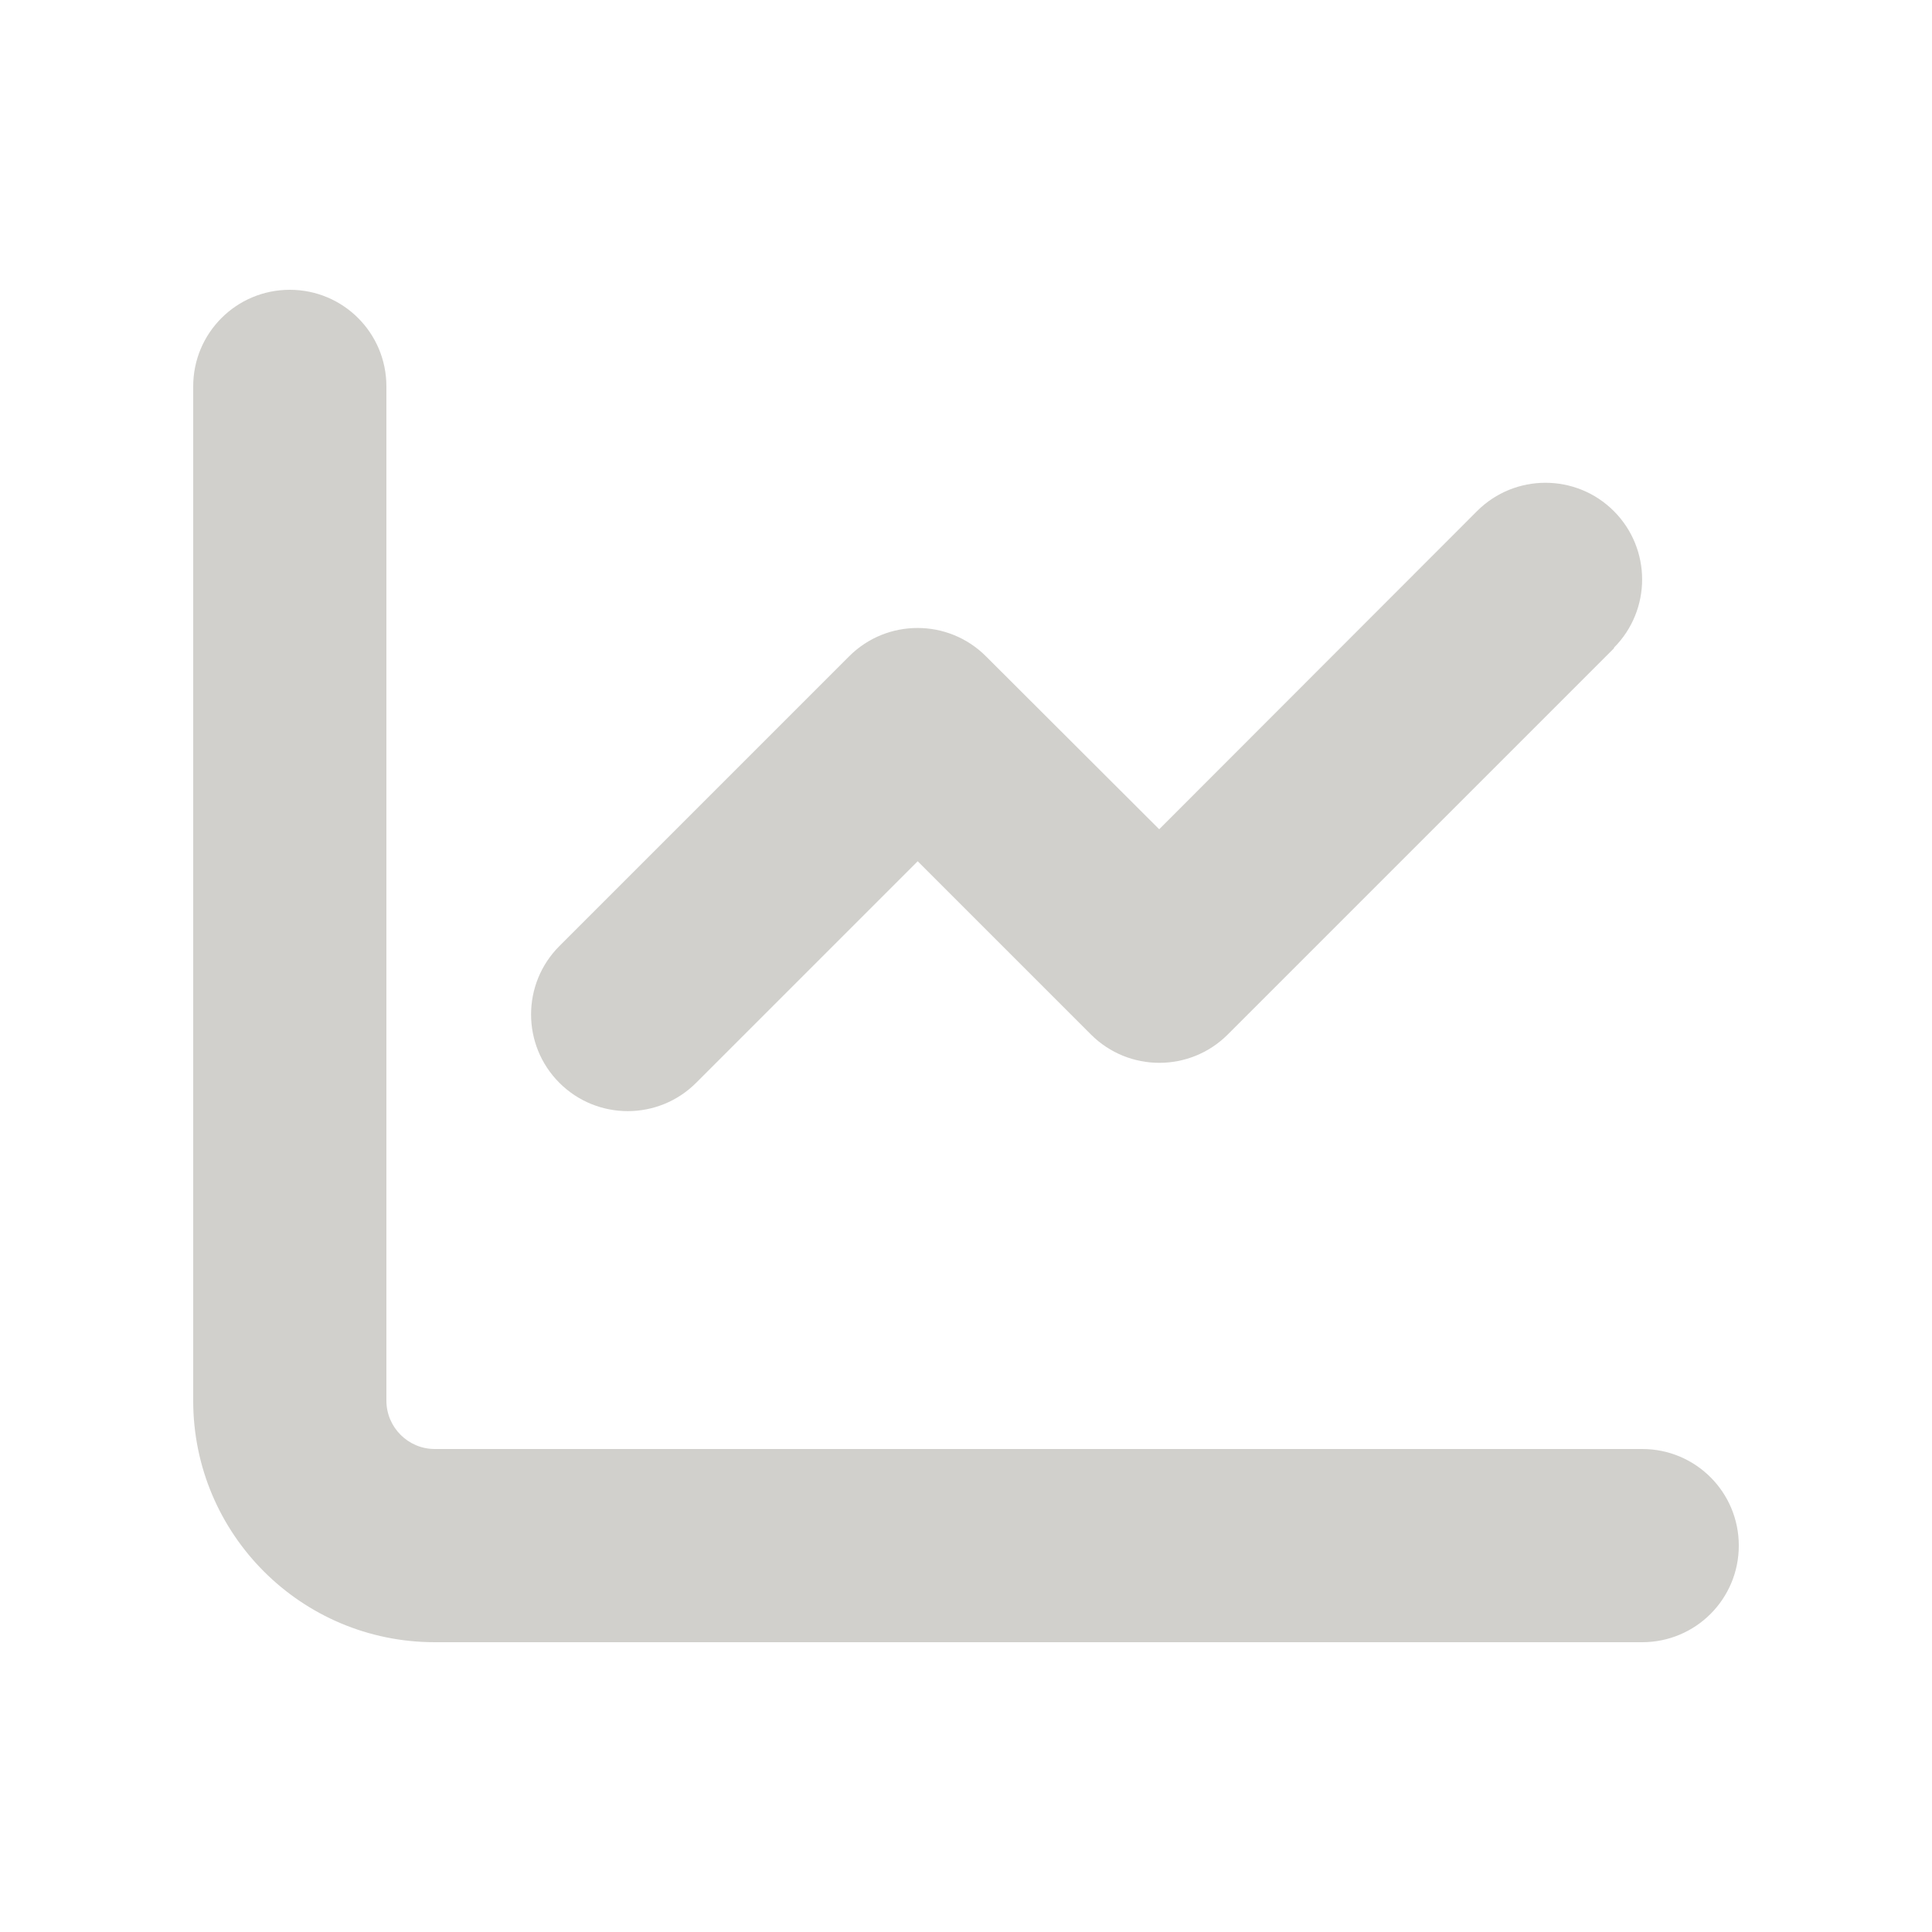
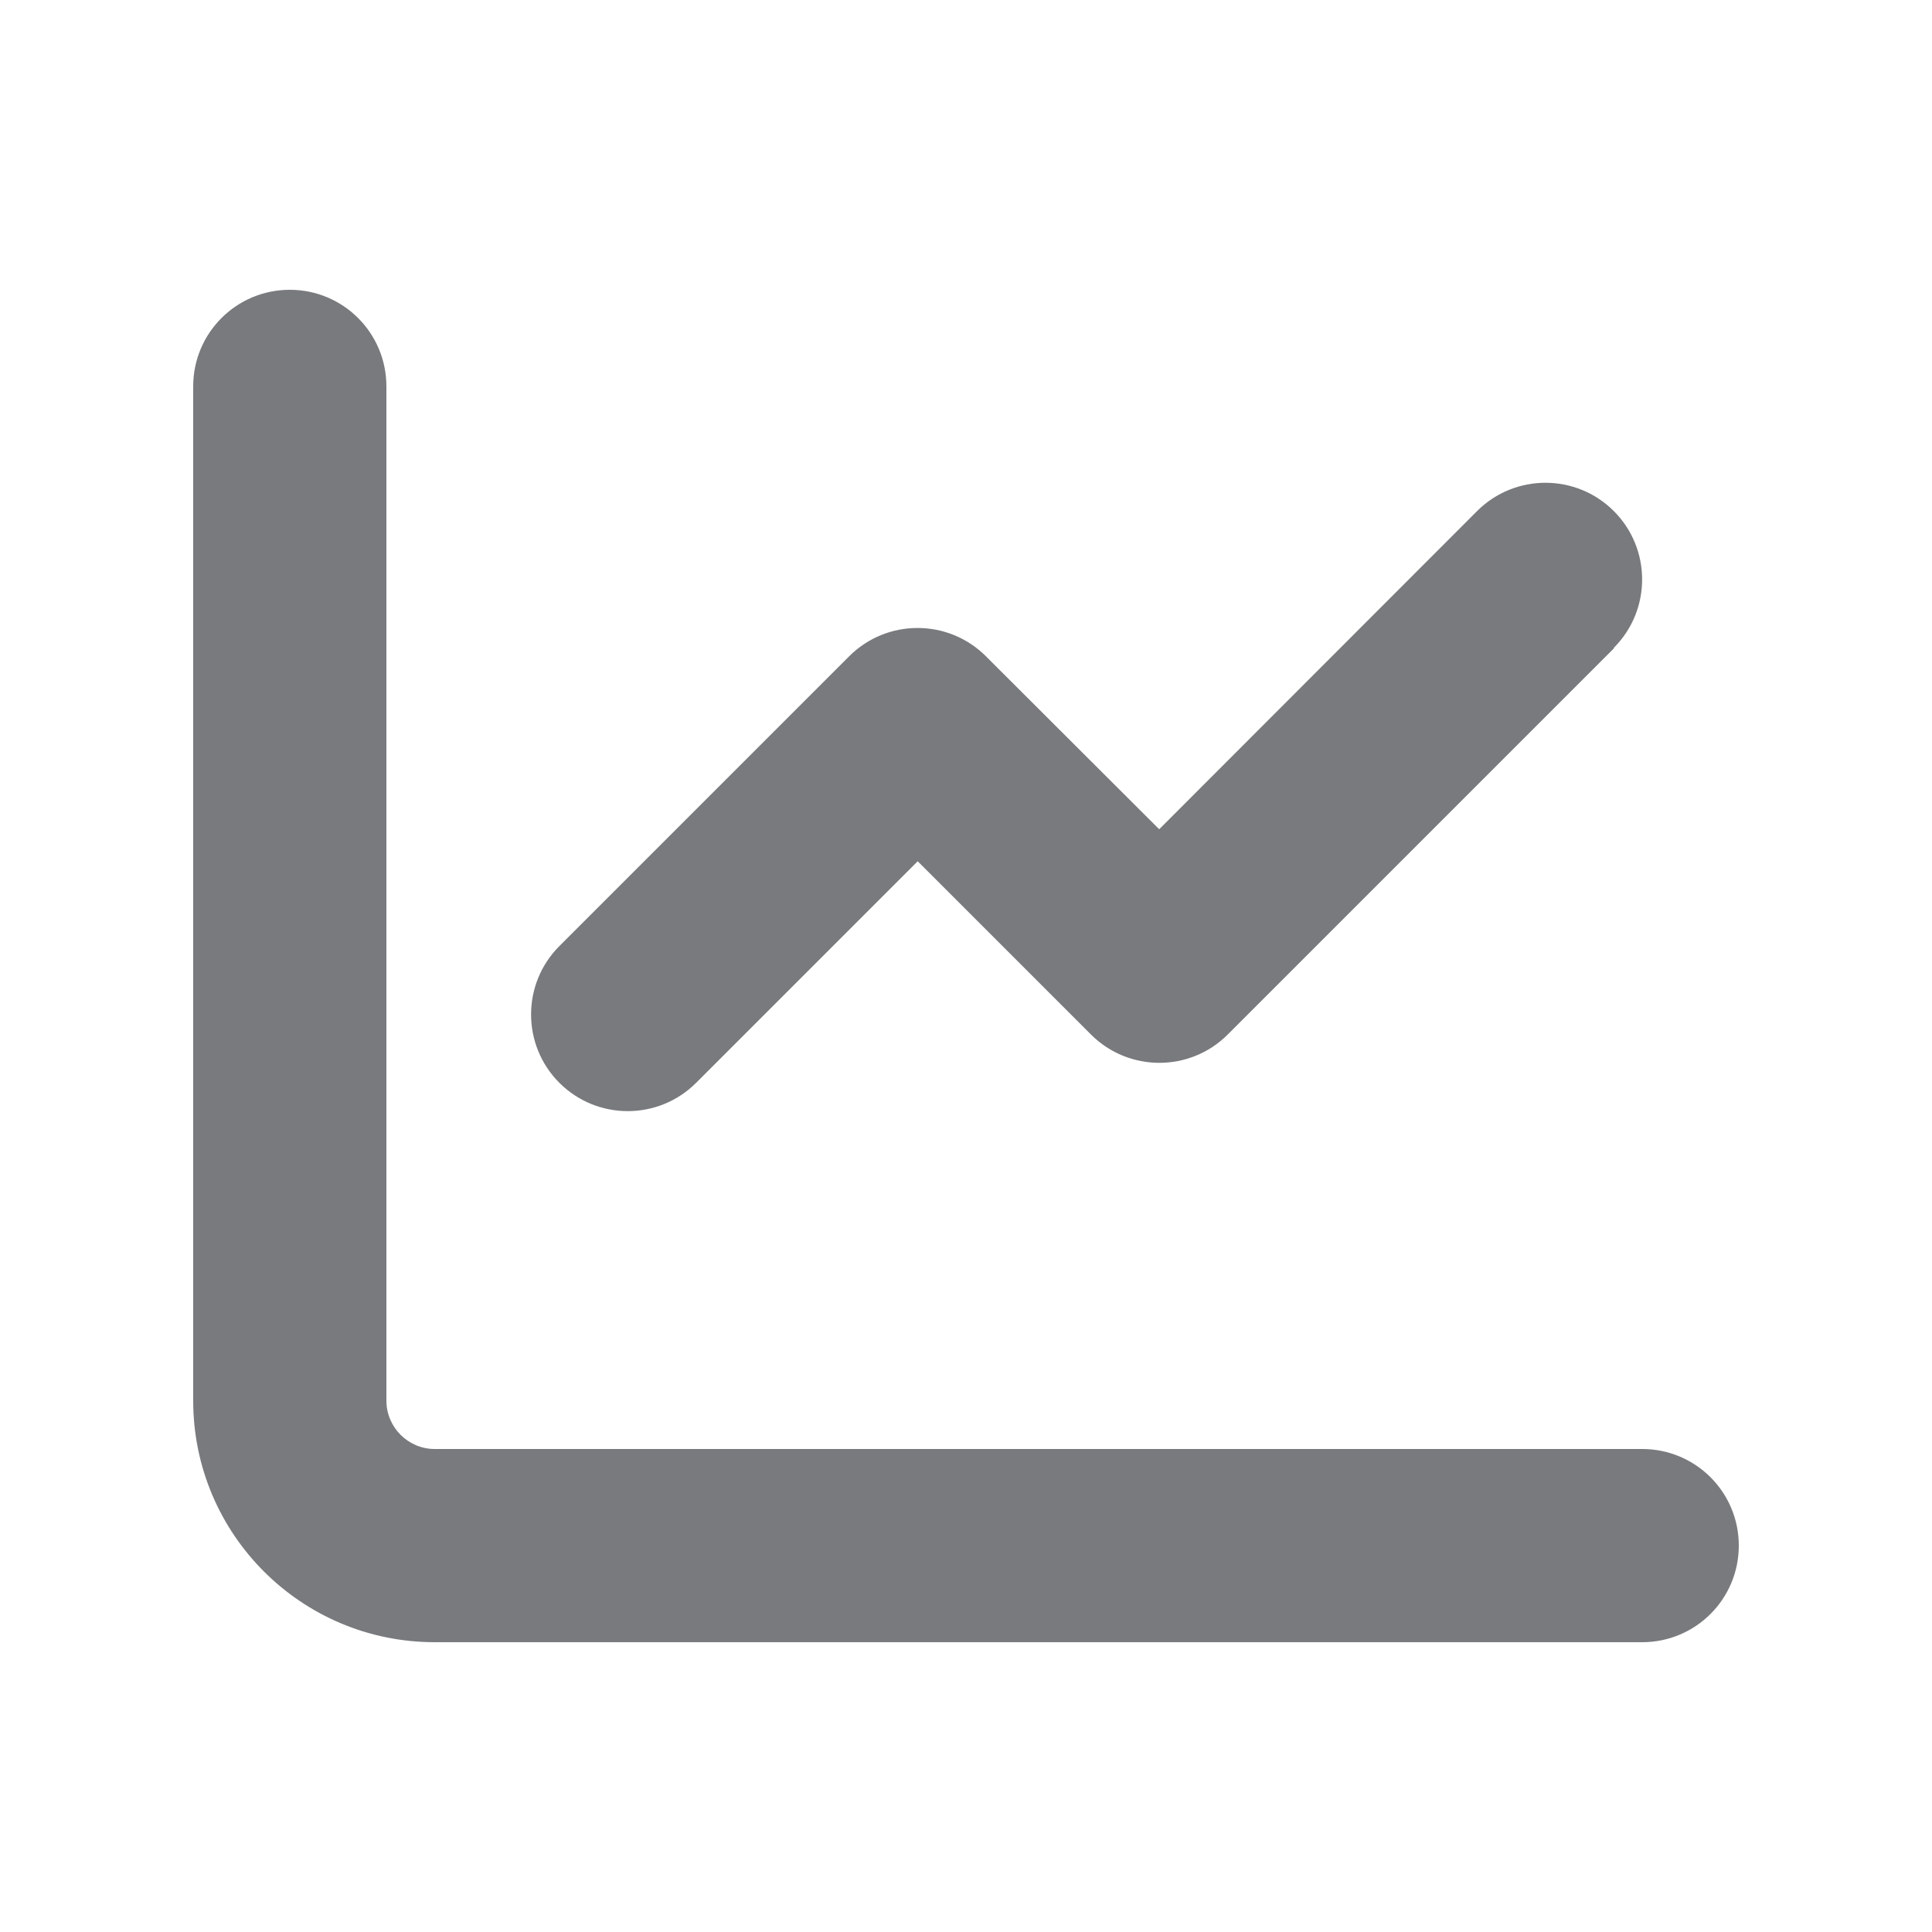
<svg xmlns="http://www.w3.org/2000/svg" viewBox="0 0 640 640">
-   <path fill="#d1d0cc" d="M128 128C128 110.3 113.7 96 96 96C78.3 96 64 110.3 64 128L64 464C64 508.2 99.8 544 144 544L544 544C561.7 544 576 529.7 576 512C576 494.3 561.7 480 544 480L144 480C135.2 480 128 472.8 128 464L128 128zM534.6 214.6C547.1 202.1 547.1 181.8 534.6 169.3C522.1 156.8 501.8 156.8 489.3 169.3L384 274.7L326.6 217.4C314.1 204.9 293.8 204.9 281.3 217.4L185.3 313.4C172.8 325.9 172.8 346.2 185.3 358.7C197.8 371.2 218.1 371.2 230.6 358.7L304 285.3L361.4 342.7C373.9 355.2 394.2 355.2 406.7 342.7L534.7 214.7z" />
+   <path fill="#787a7d" d="M128 128C128 110.3 113.7 96 96 96C78.3 96 64 110.3 64 128L64 464C64 508.2 99.8 544 144 544L544 544C561.7 544 576 529.7 576 512C576 494.3 561.7 480 544 480L144 480C135.2 480 128 472.8 128 464L128 128zM534.6 214.6C547.1 202.1 547.1 181.8 534.6 169.3C522.1 156.8 501.8 156.8 489.3 169.3L384 274.7L326.6 217.4C314.1 204.9 293.8 204.9 281.3 217.4L185.3 313.4C172.8 325.9 172.8 346.2 185.3 358.7C197.8 371.2 218.1 371.2 230.6 358.7L304 285.3L361.4 342.7C373.9 355.2 394.2 355.2 406.7 342.7L534.7 214.7z" />
</svg>
